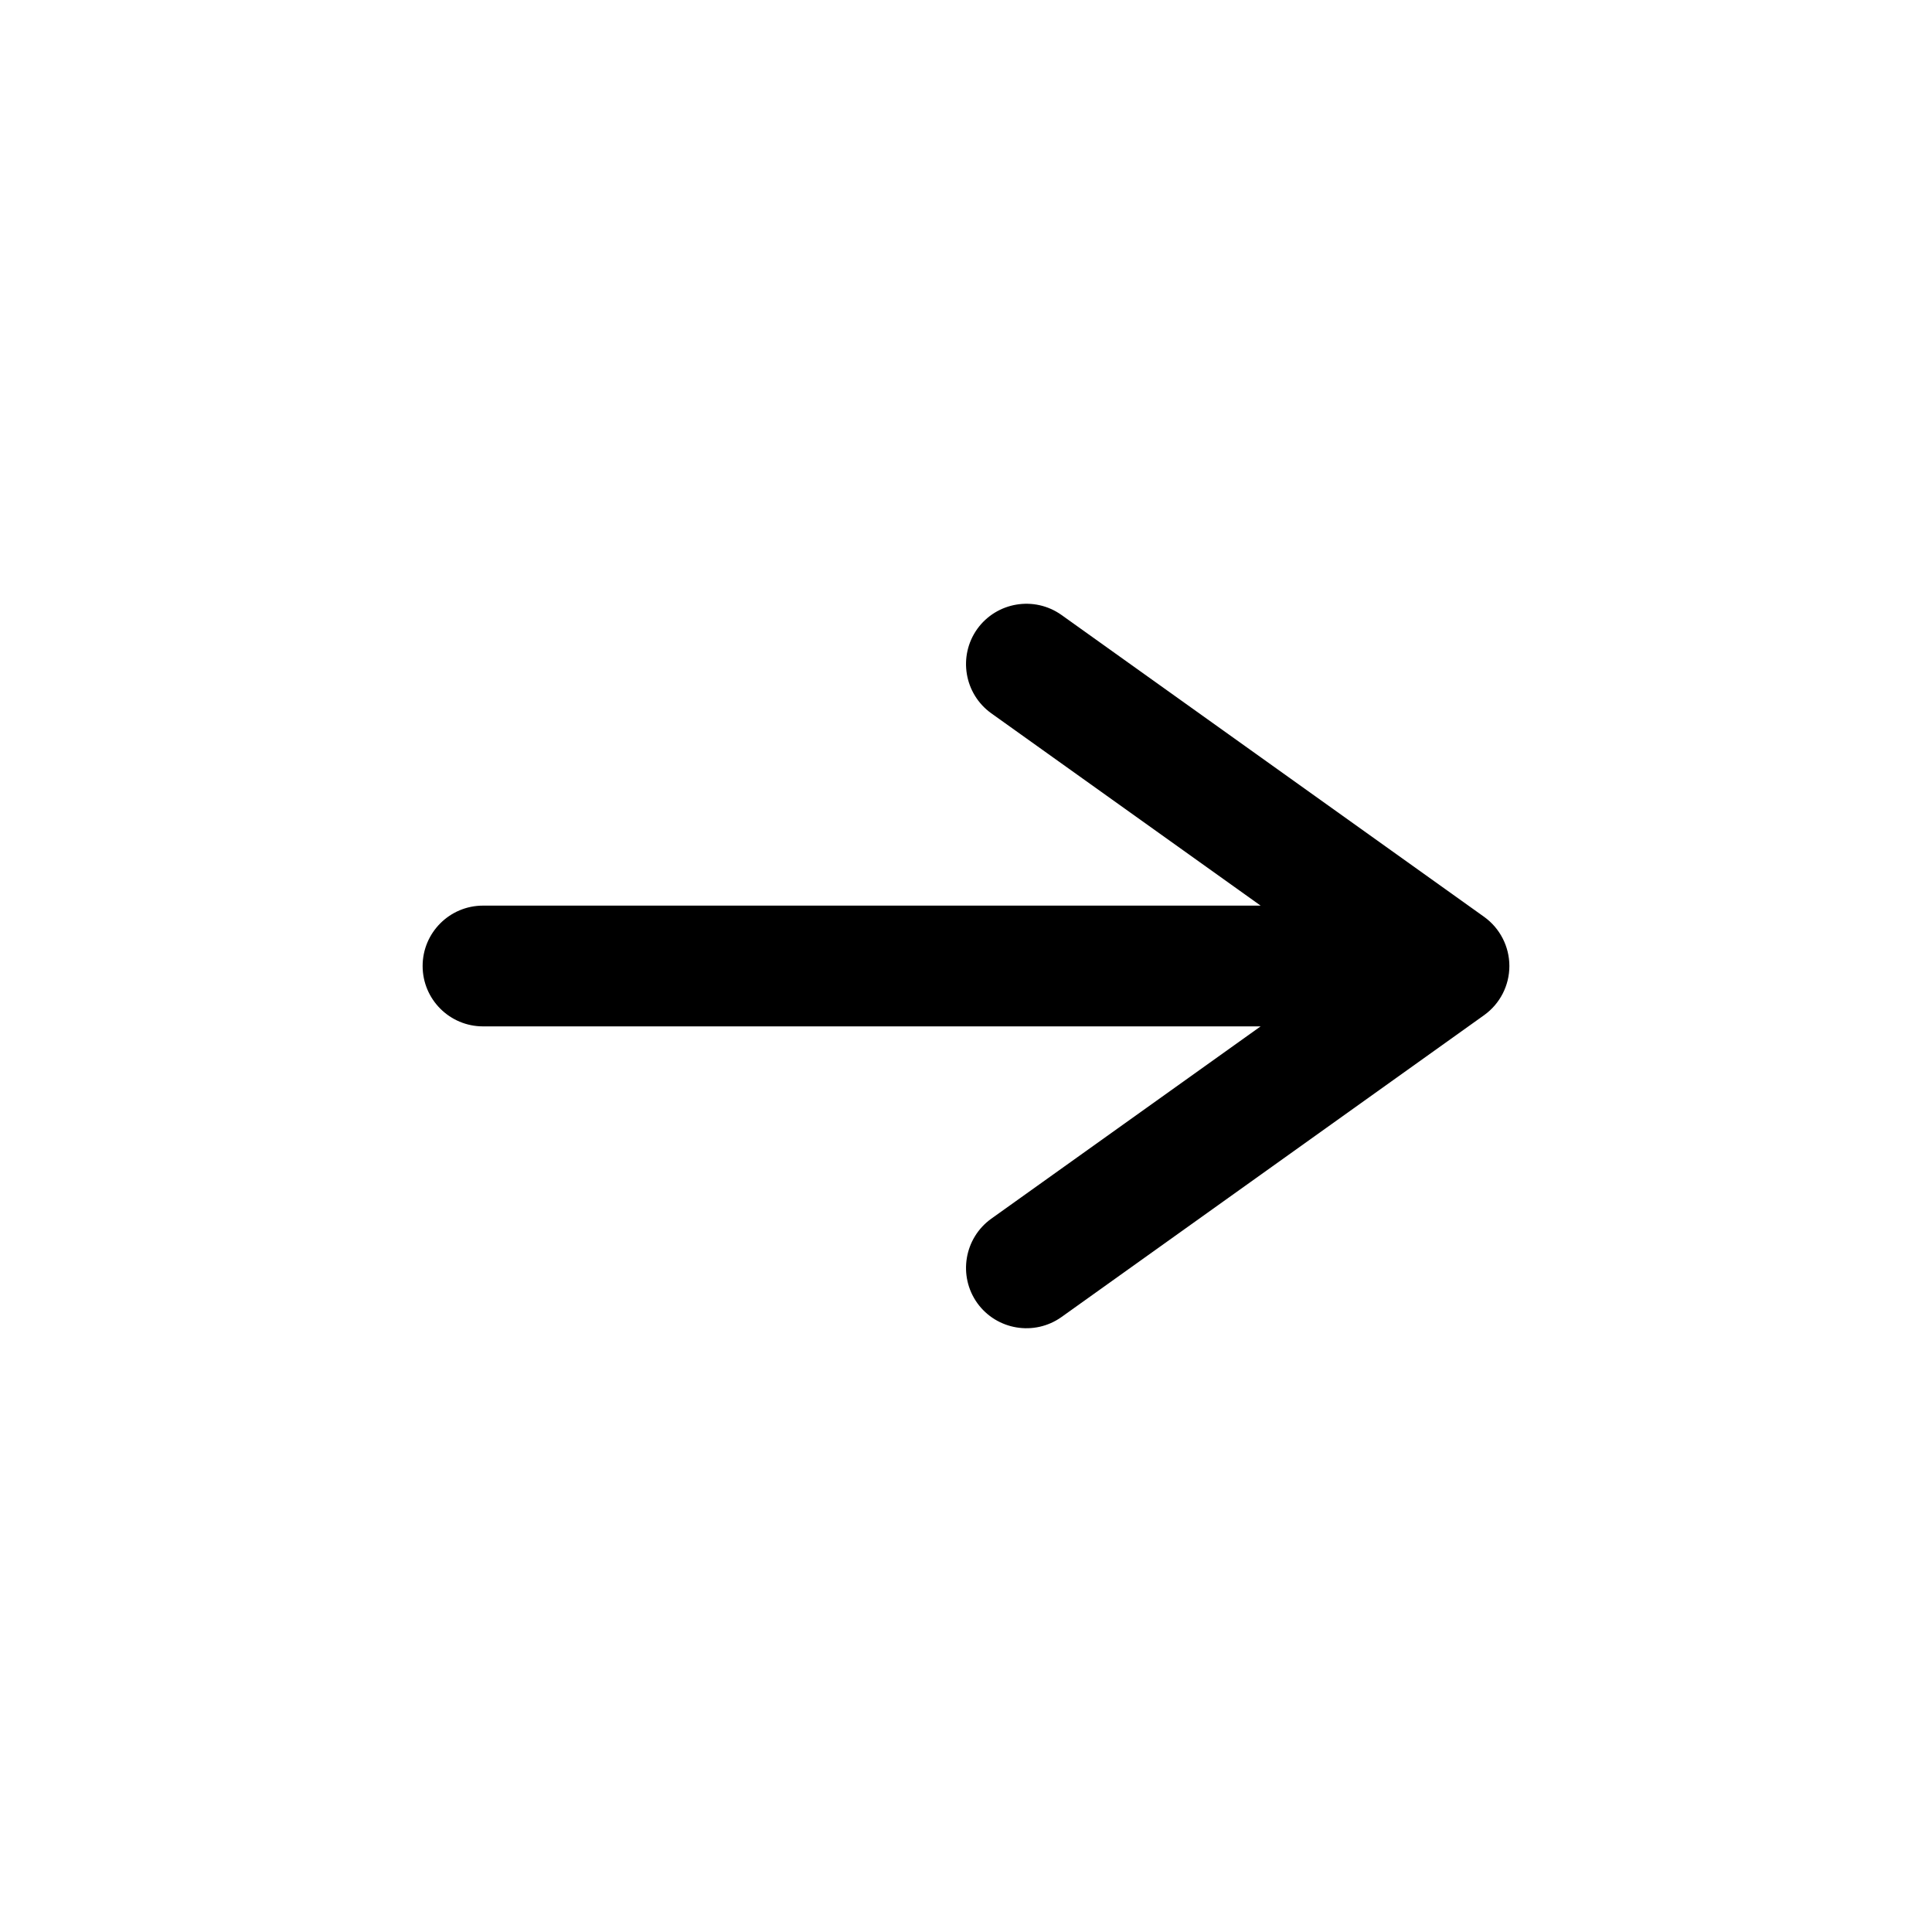
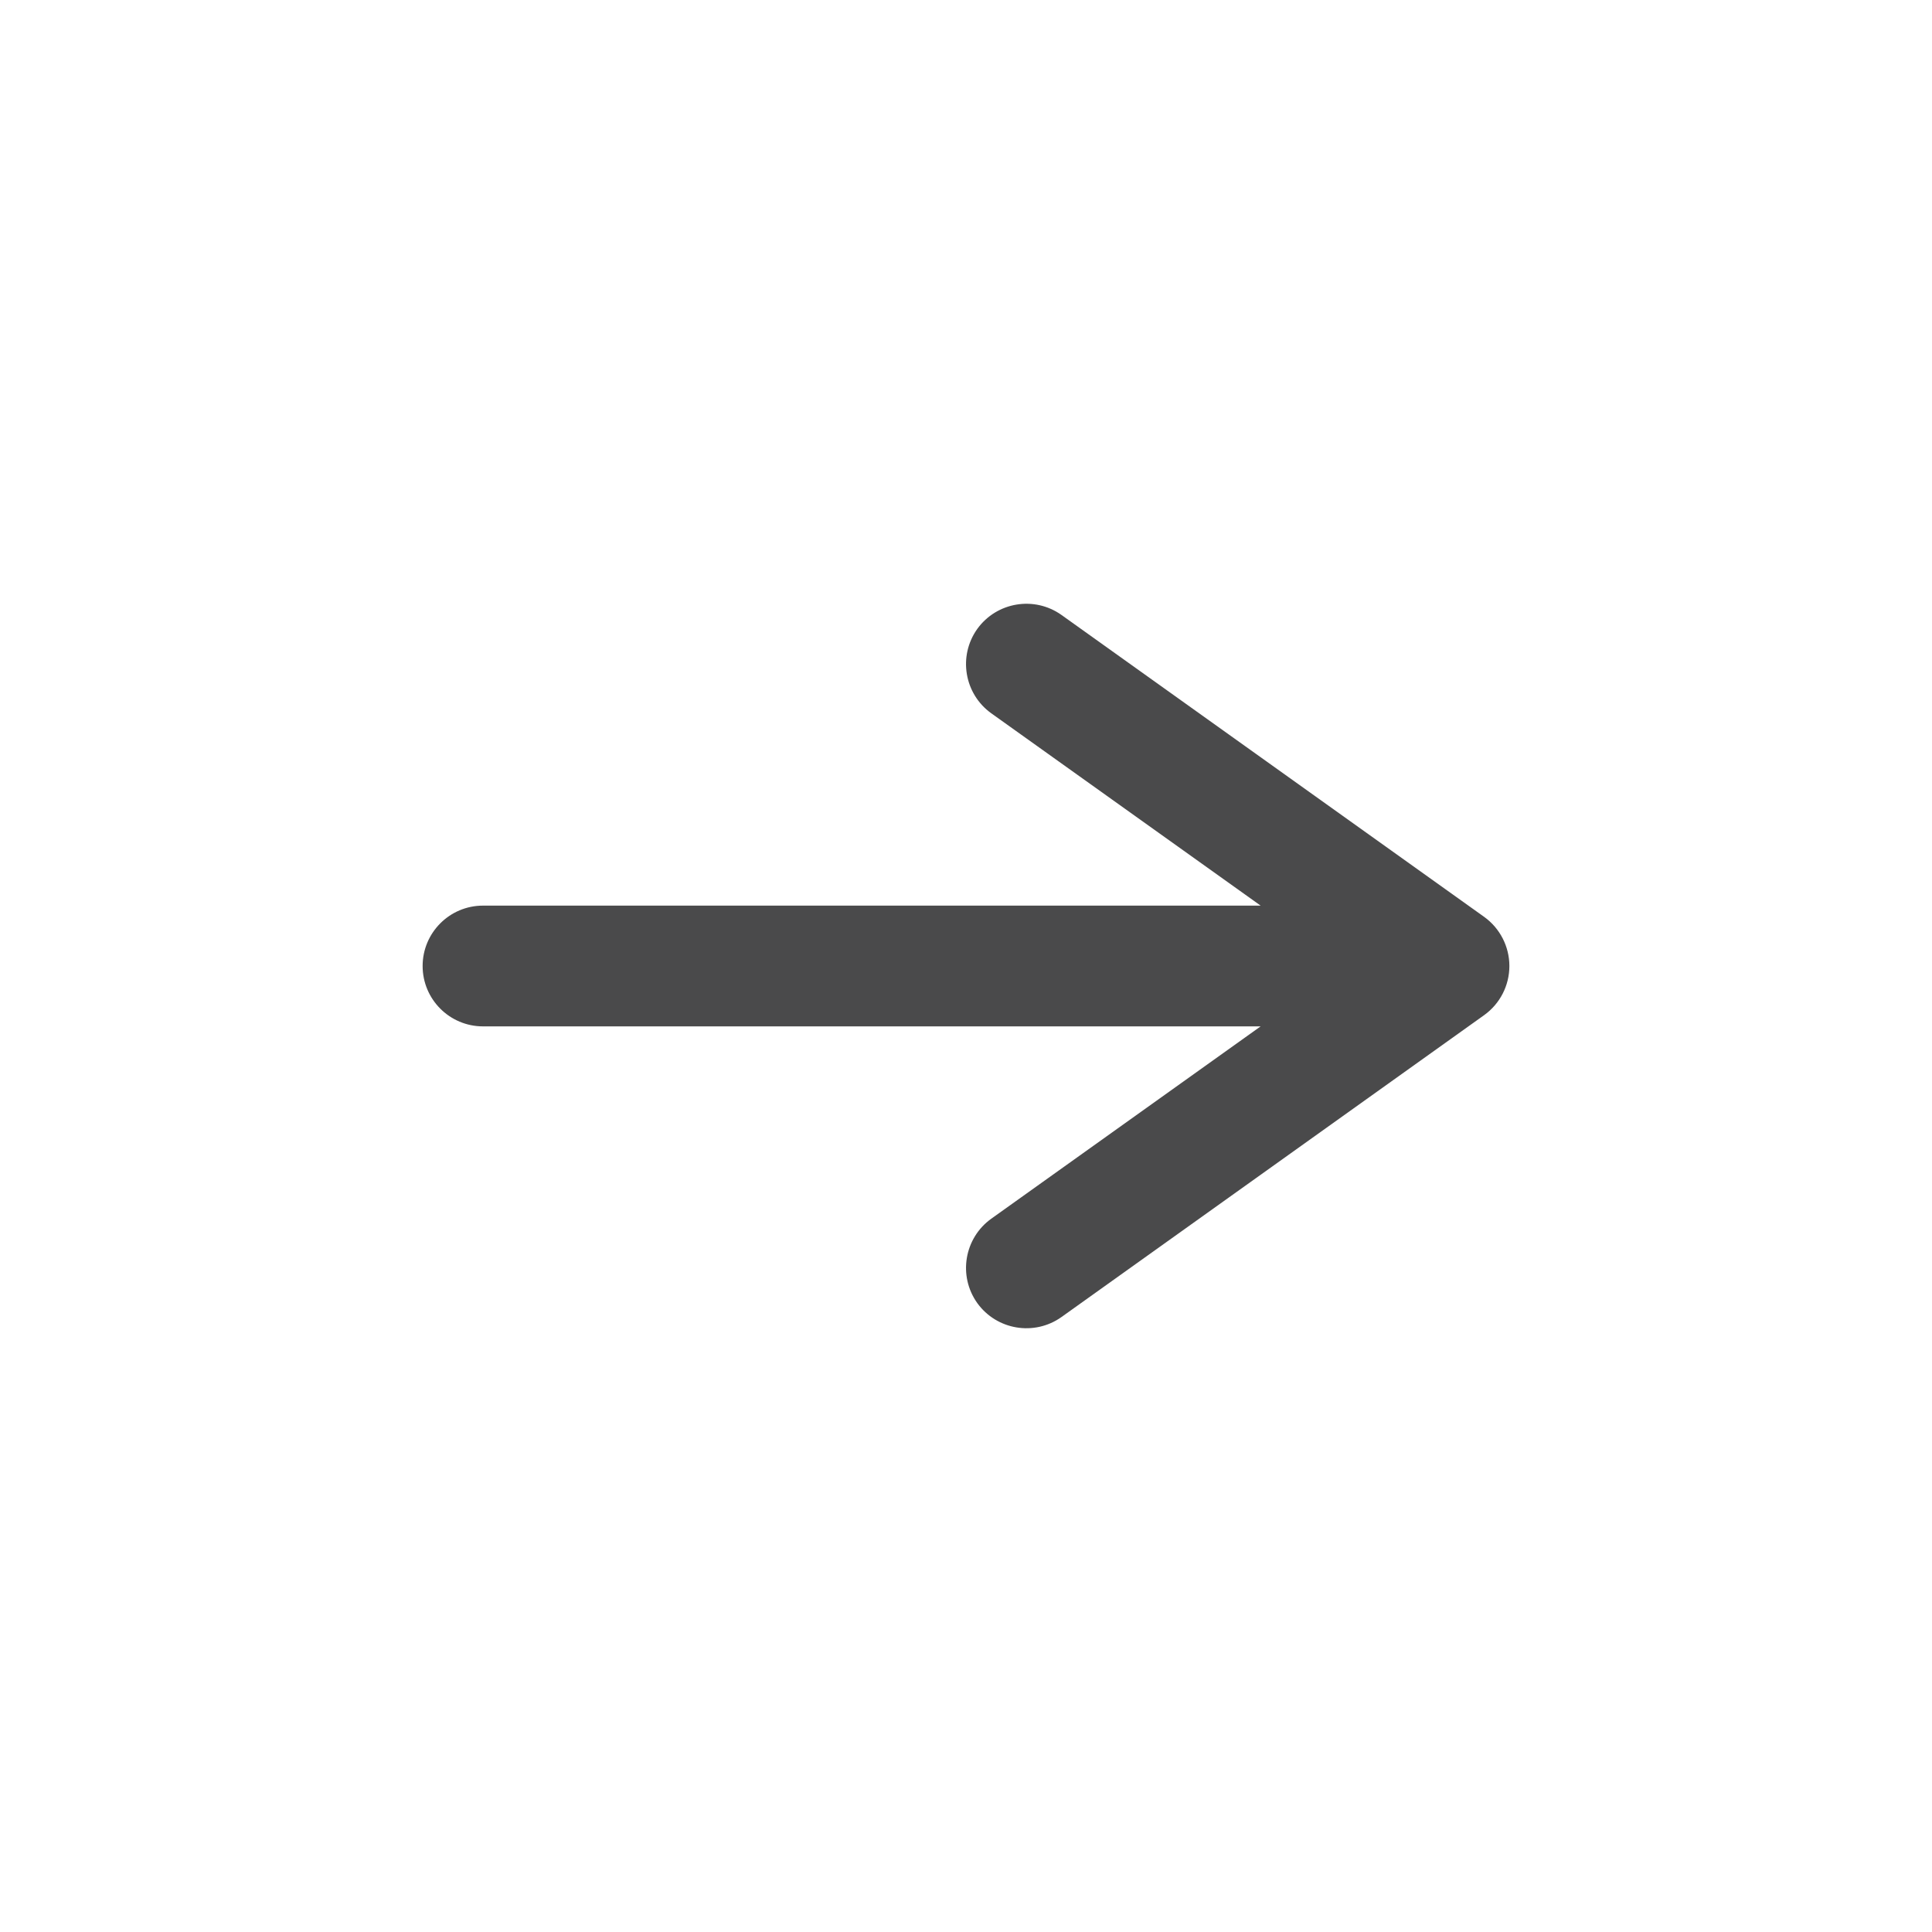
<svg xmlns="http://www.w3.org/2000/svg" width="16" height="16" viewBox="0 0 16 16" fill="none">
-   <path fill-rule="evenodd" clip-rule="evenodd" d="M8.093 5.209C8.254 4.985 8.566 4.933 8.791 5.093L12.291 7.593C12.422 7.687 12.5 7.839 12.5 8C12.5 8.162 12.422 8.313 12.291 8.407L8.791 10.907C8.566 11.067 8.254 11.015 8.093 10.791C7.933 10.566 7.985 10.254 8.209 10.093L10.44 8.5H4C3.724 8.5 3.5 8.276 3.5 8C3.5 7.724 3.724 7.5 4 7.5H10.44L8.209 5.907C7.985 5.746 7.933 5.434 8.093 5.209Z" fill="black" />
+   <path fill-rule="evenodd" clip-rule="evenodd" d="M8.093 5.209C8.254 4.985 8.566 4.933 8.791 5.093L12.291 7.593C12.422 7.687 12.5 7.839 12.5 8C12.5 8.162 12.422 8.313 12.291 8.407L8.791 10.907C8.566 11.067 8.254 11.015 8.093 10.791C7.933 10.566 7.985 10.254 8.209 10.093L10.44 8.5H4C3.724 8.5 3.5 8.276 3.5 8C3.5 7.724 3.724 7.5 4 7.5H10.44L8.209 5.907C7.985 5.746 7.933 5.434 8.093 5.209Z" fill="#4A4A4B" />
</svg>
